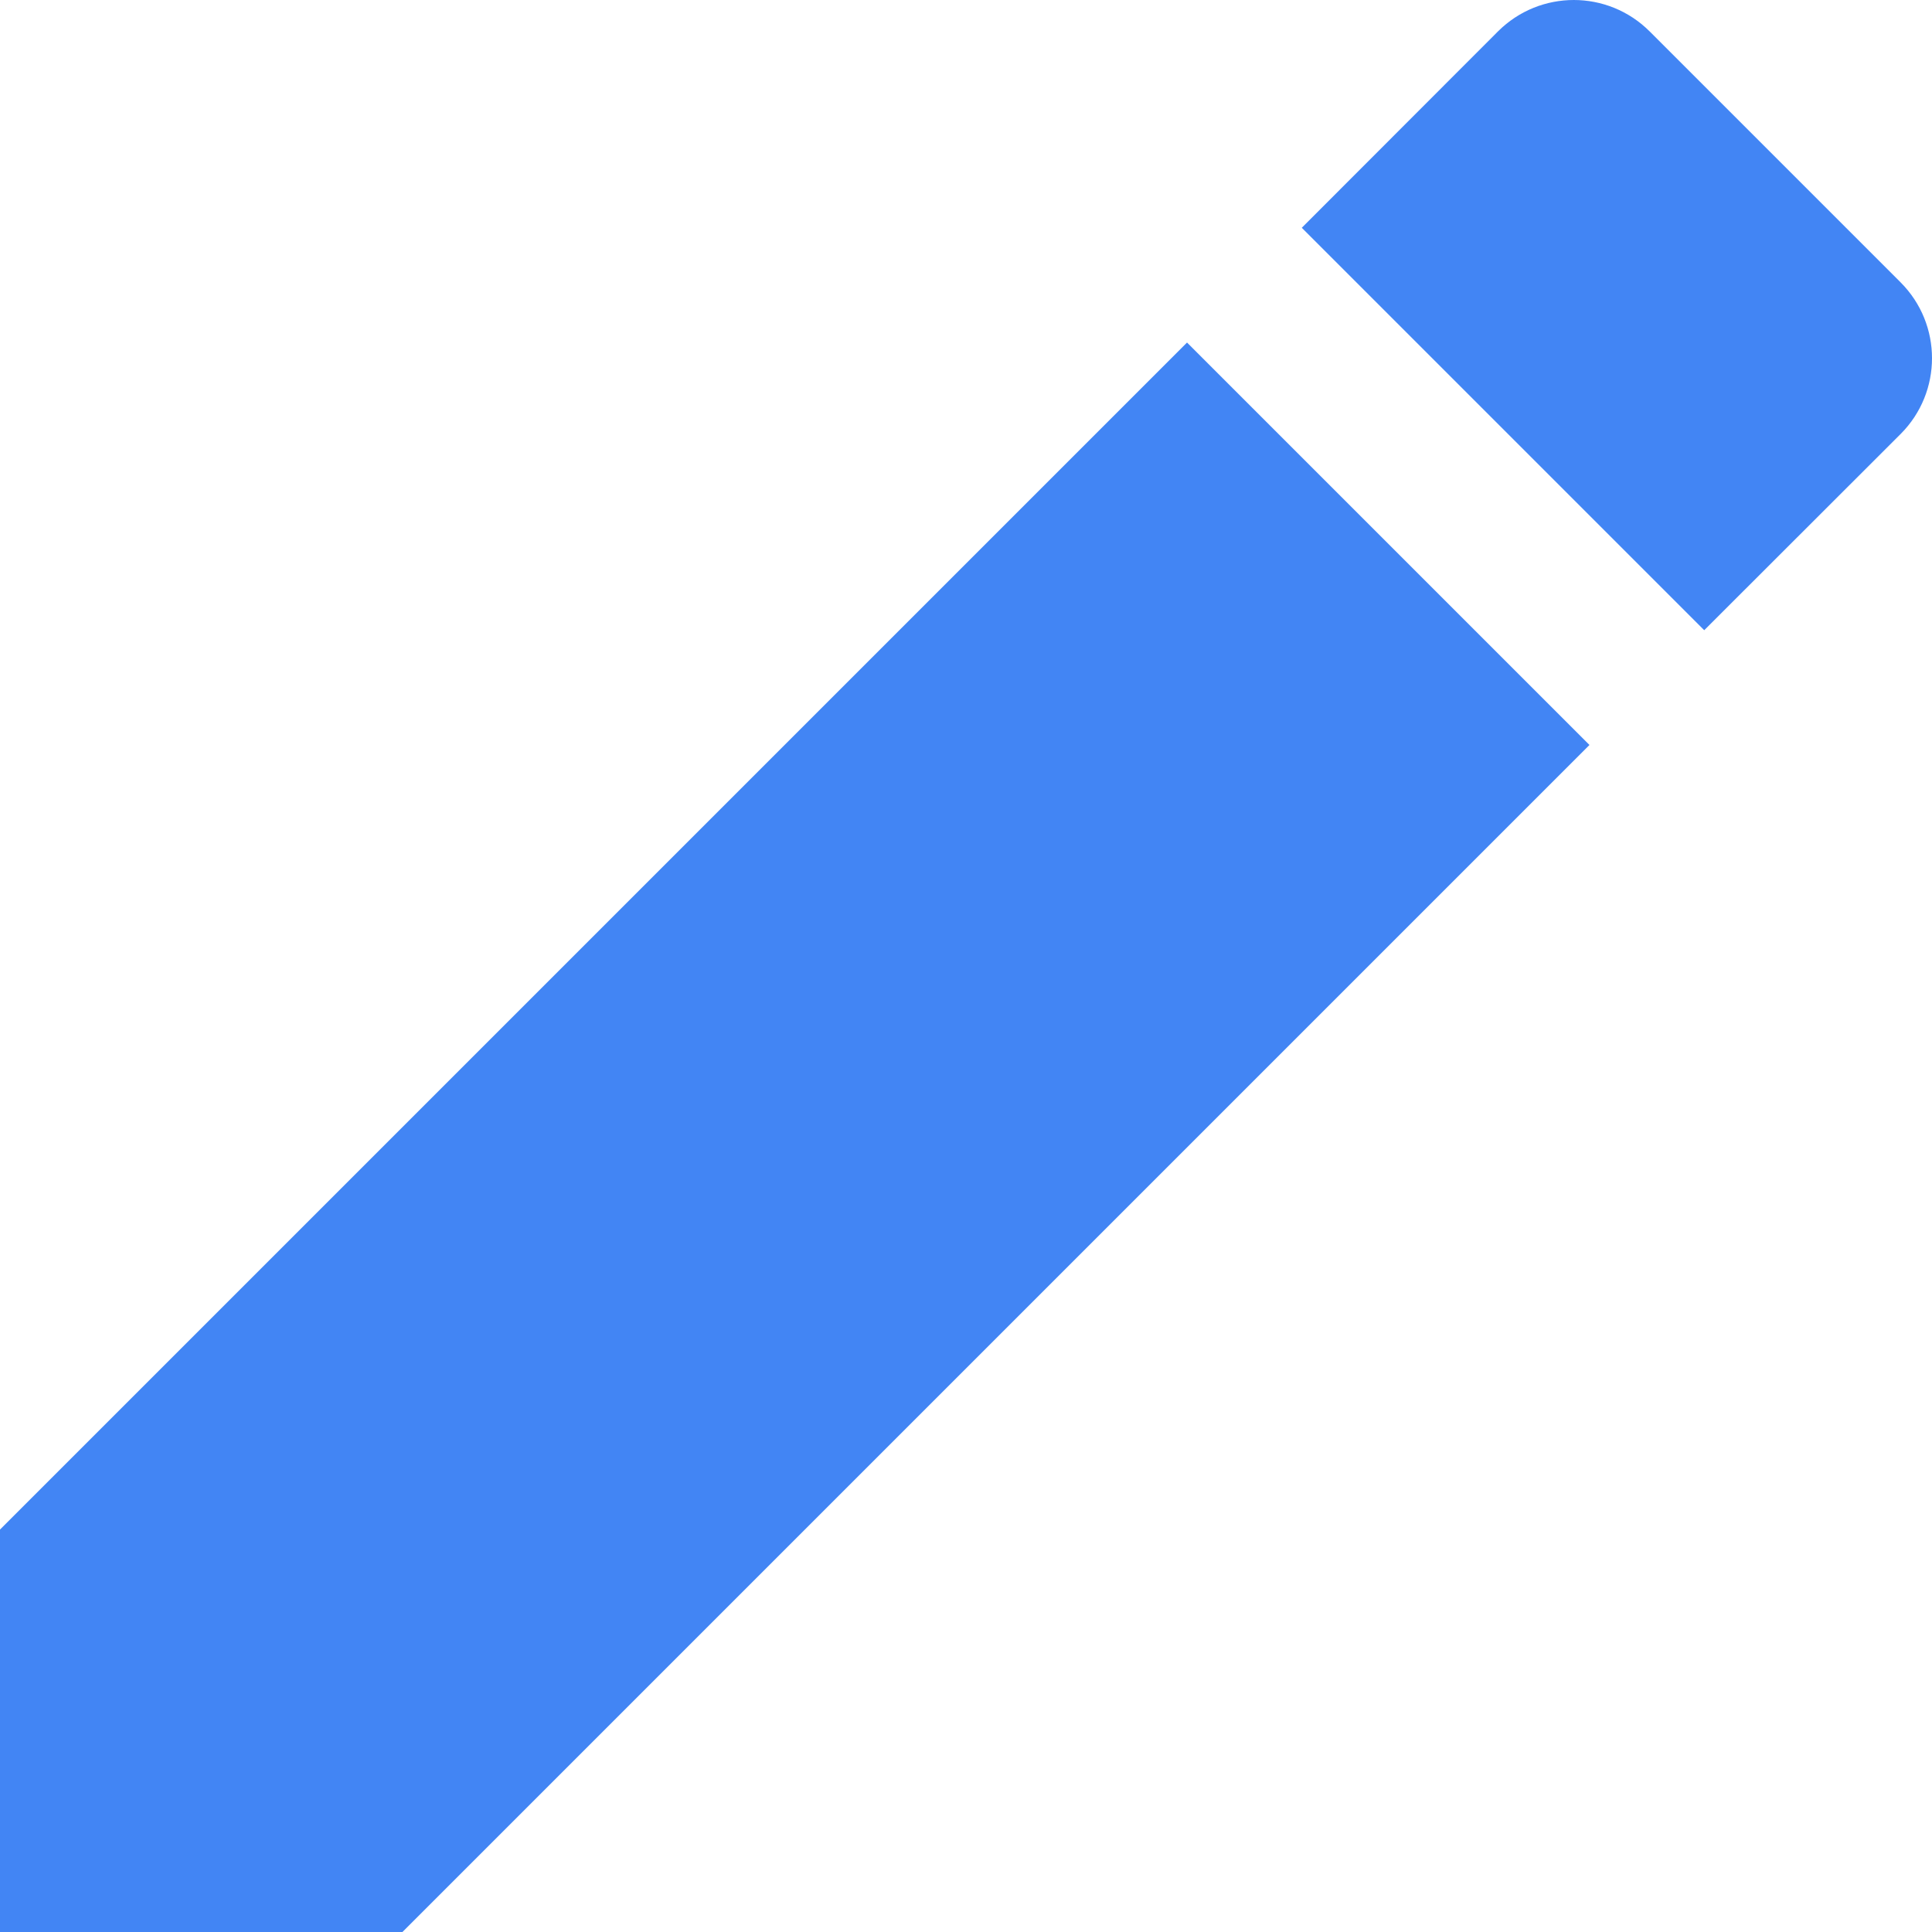
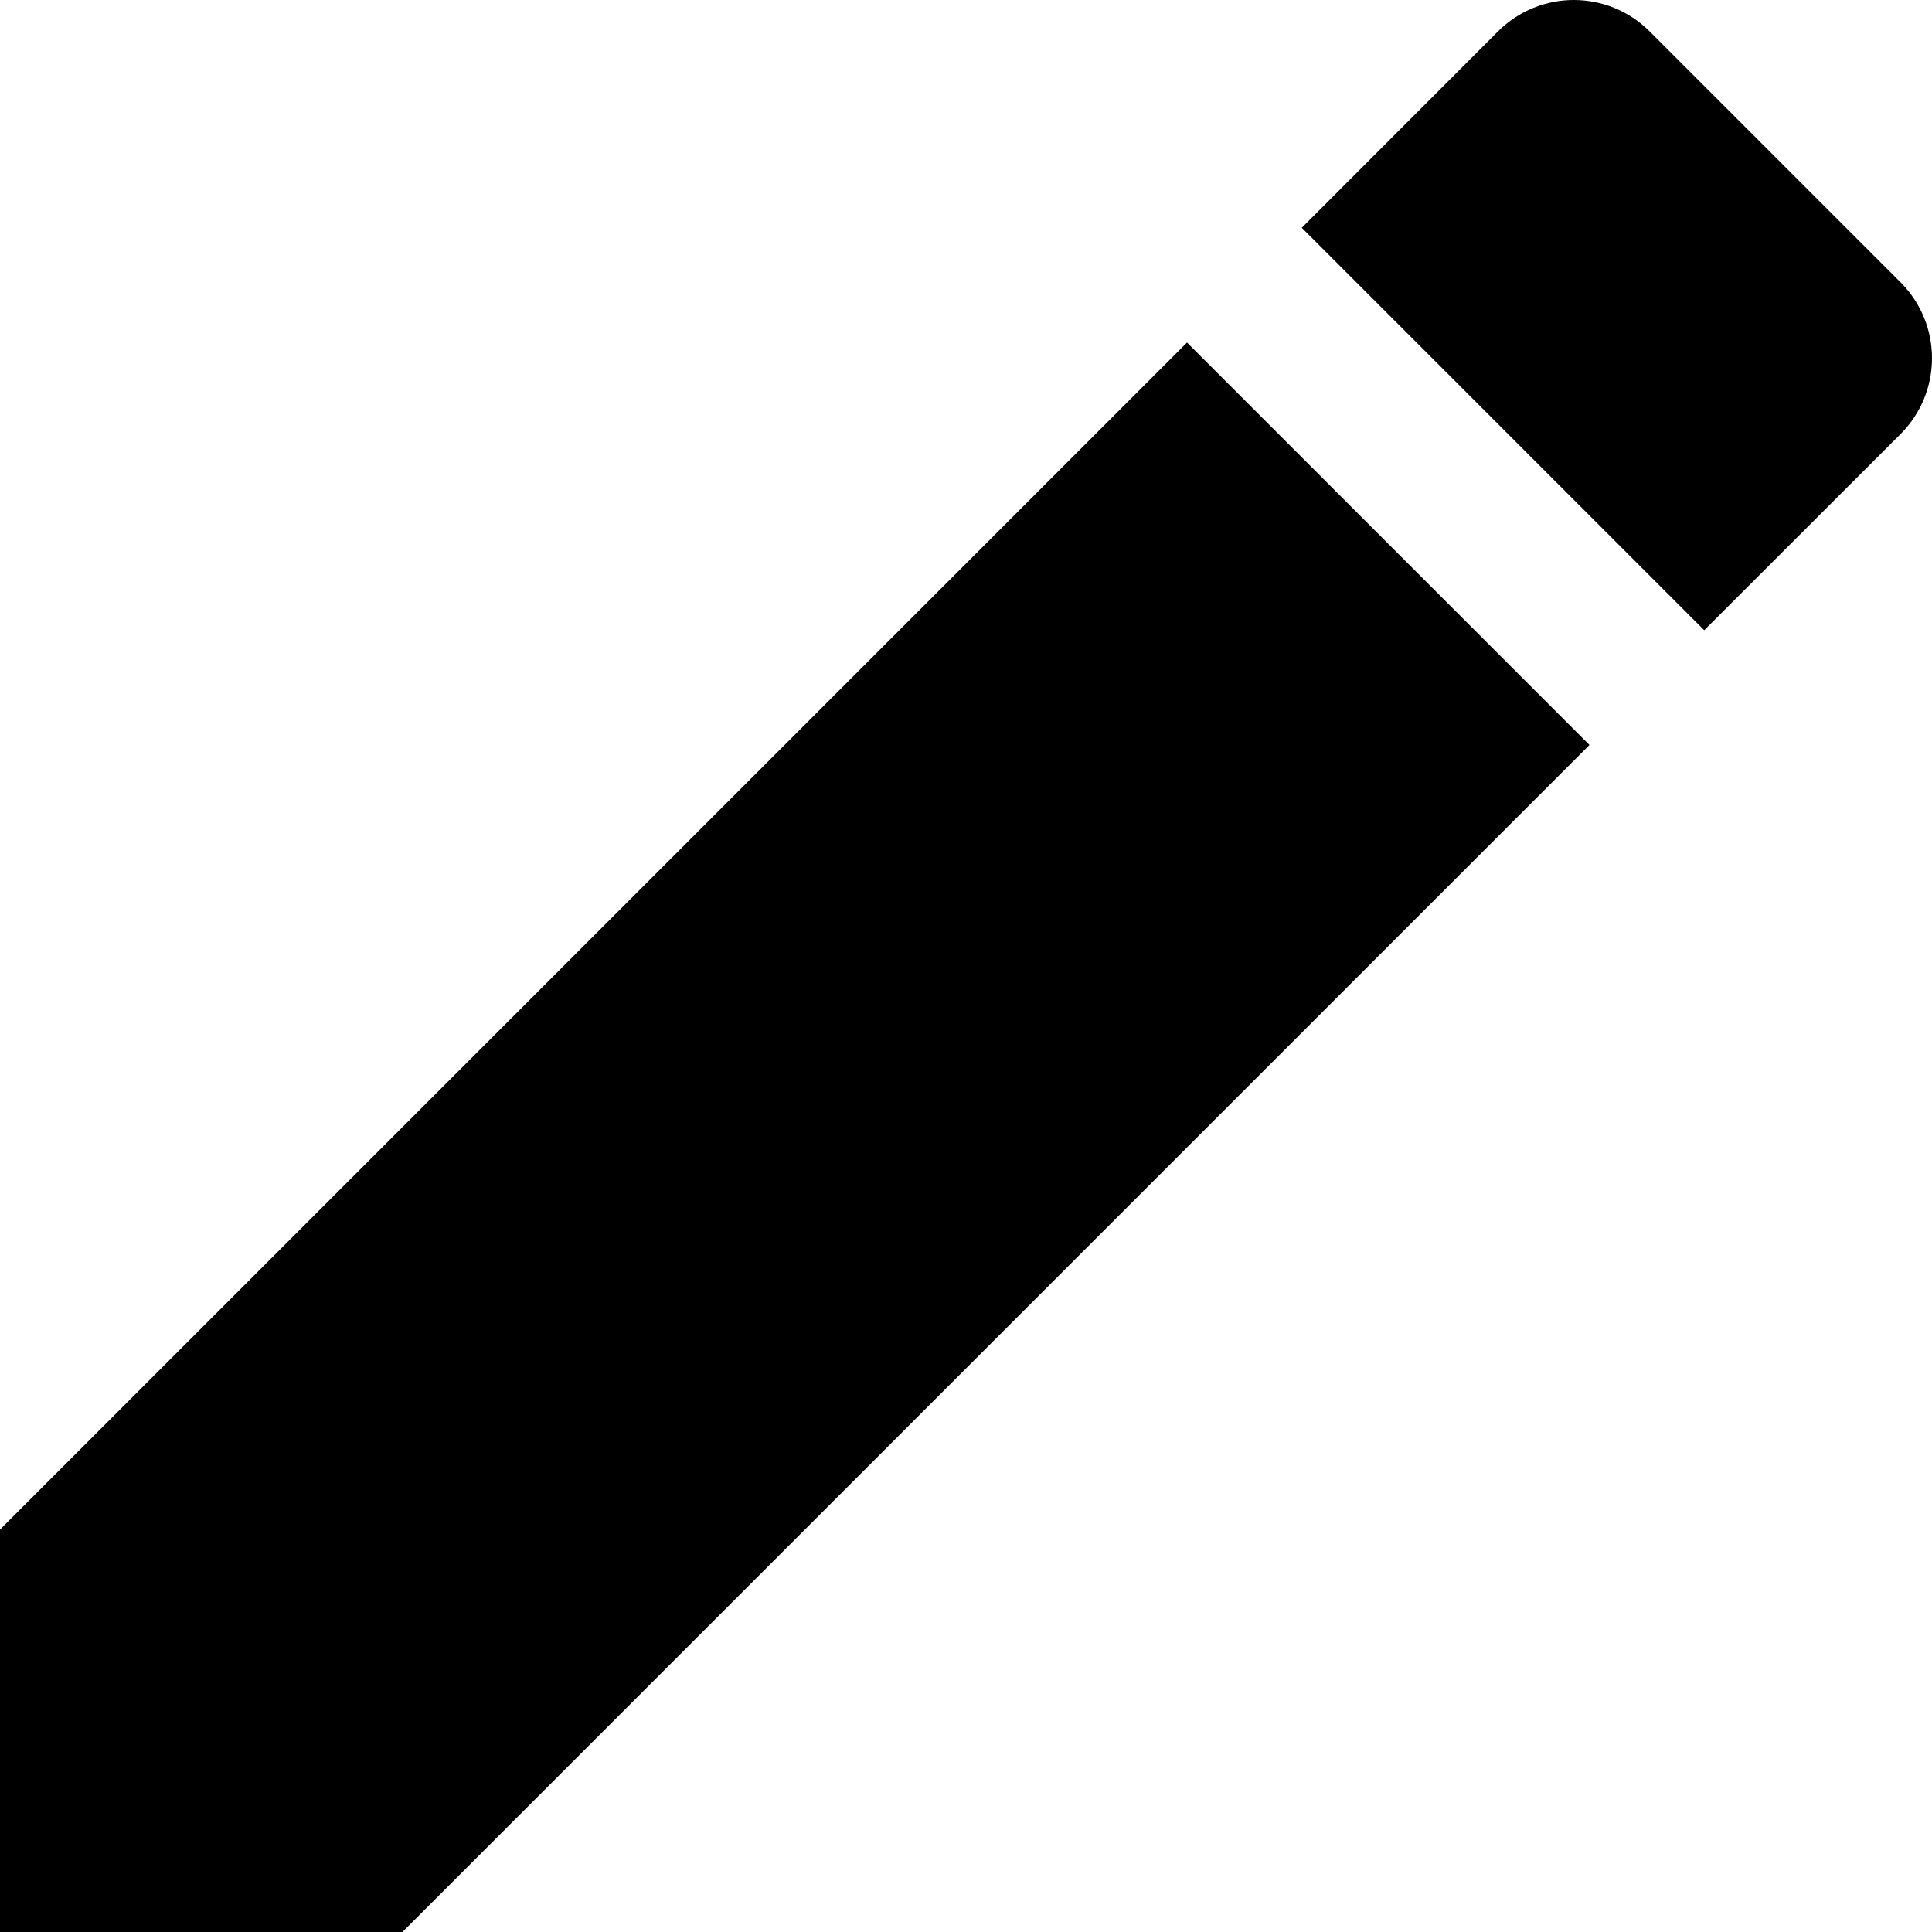
<svg xmlns="http://www.w3.org/2000/svg" width="10" height="10" viewBox="0 0 10 10" fill="none">
-   <path d="M0 7.917V10H2.083L8.227 3.856L6.144 1.773L0 7.917ZM9.838 2.246C10.054 2.029 10.054 1.679 9.838 1.462L8.538 0.162C8.321 -0.054 7.971 -0.054 7.754 0.162L6.738 1.179L8.821 3.262L9.838 2.246Z" fill="#4285F4" />
+   <path d="M0 7.917V10H2.083L8.227 3.856L6.144 1.773L0 7.917ZM9.838 2.246C10.054 2.029 10.054 1.679 9.838 1.462L8.538 0.162C8.321 -0.054 7.971 -0.054 7.754 0.162L6.738 1.179L8.821 3.262L9.838 2.246Z" fill="currentColor" />
</svg>
